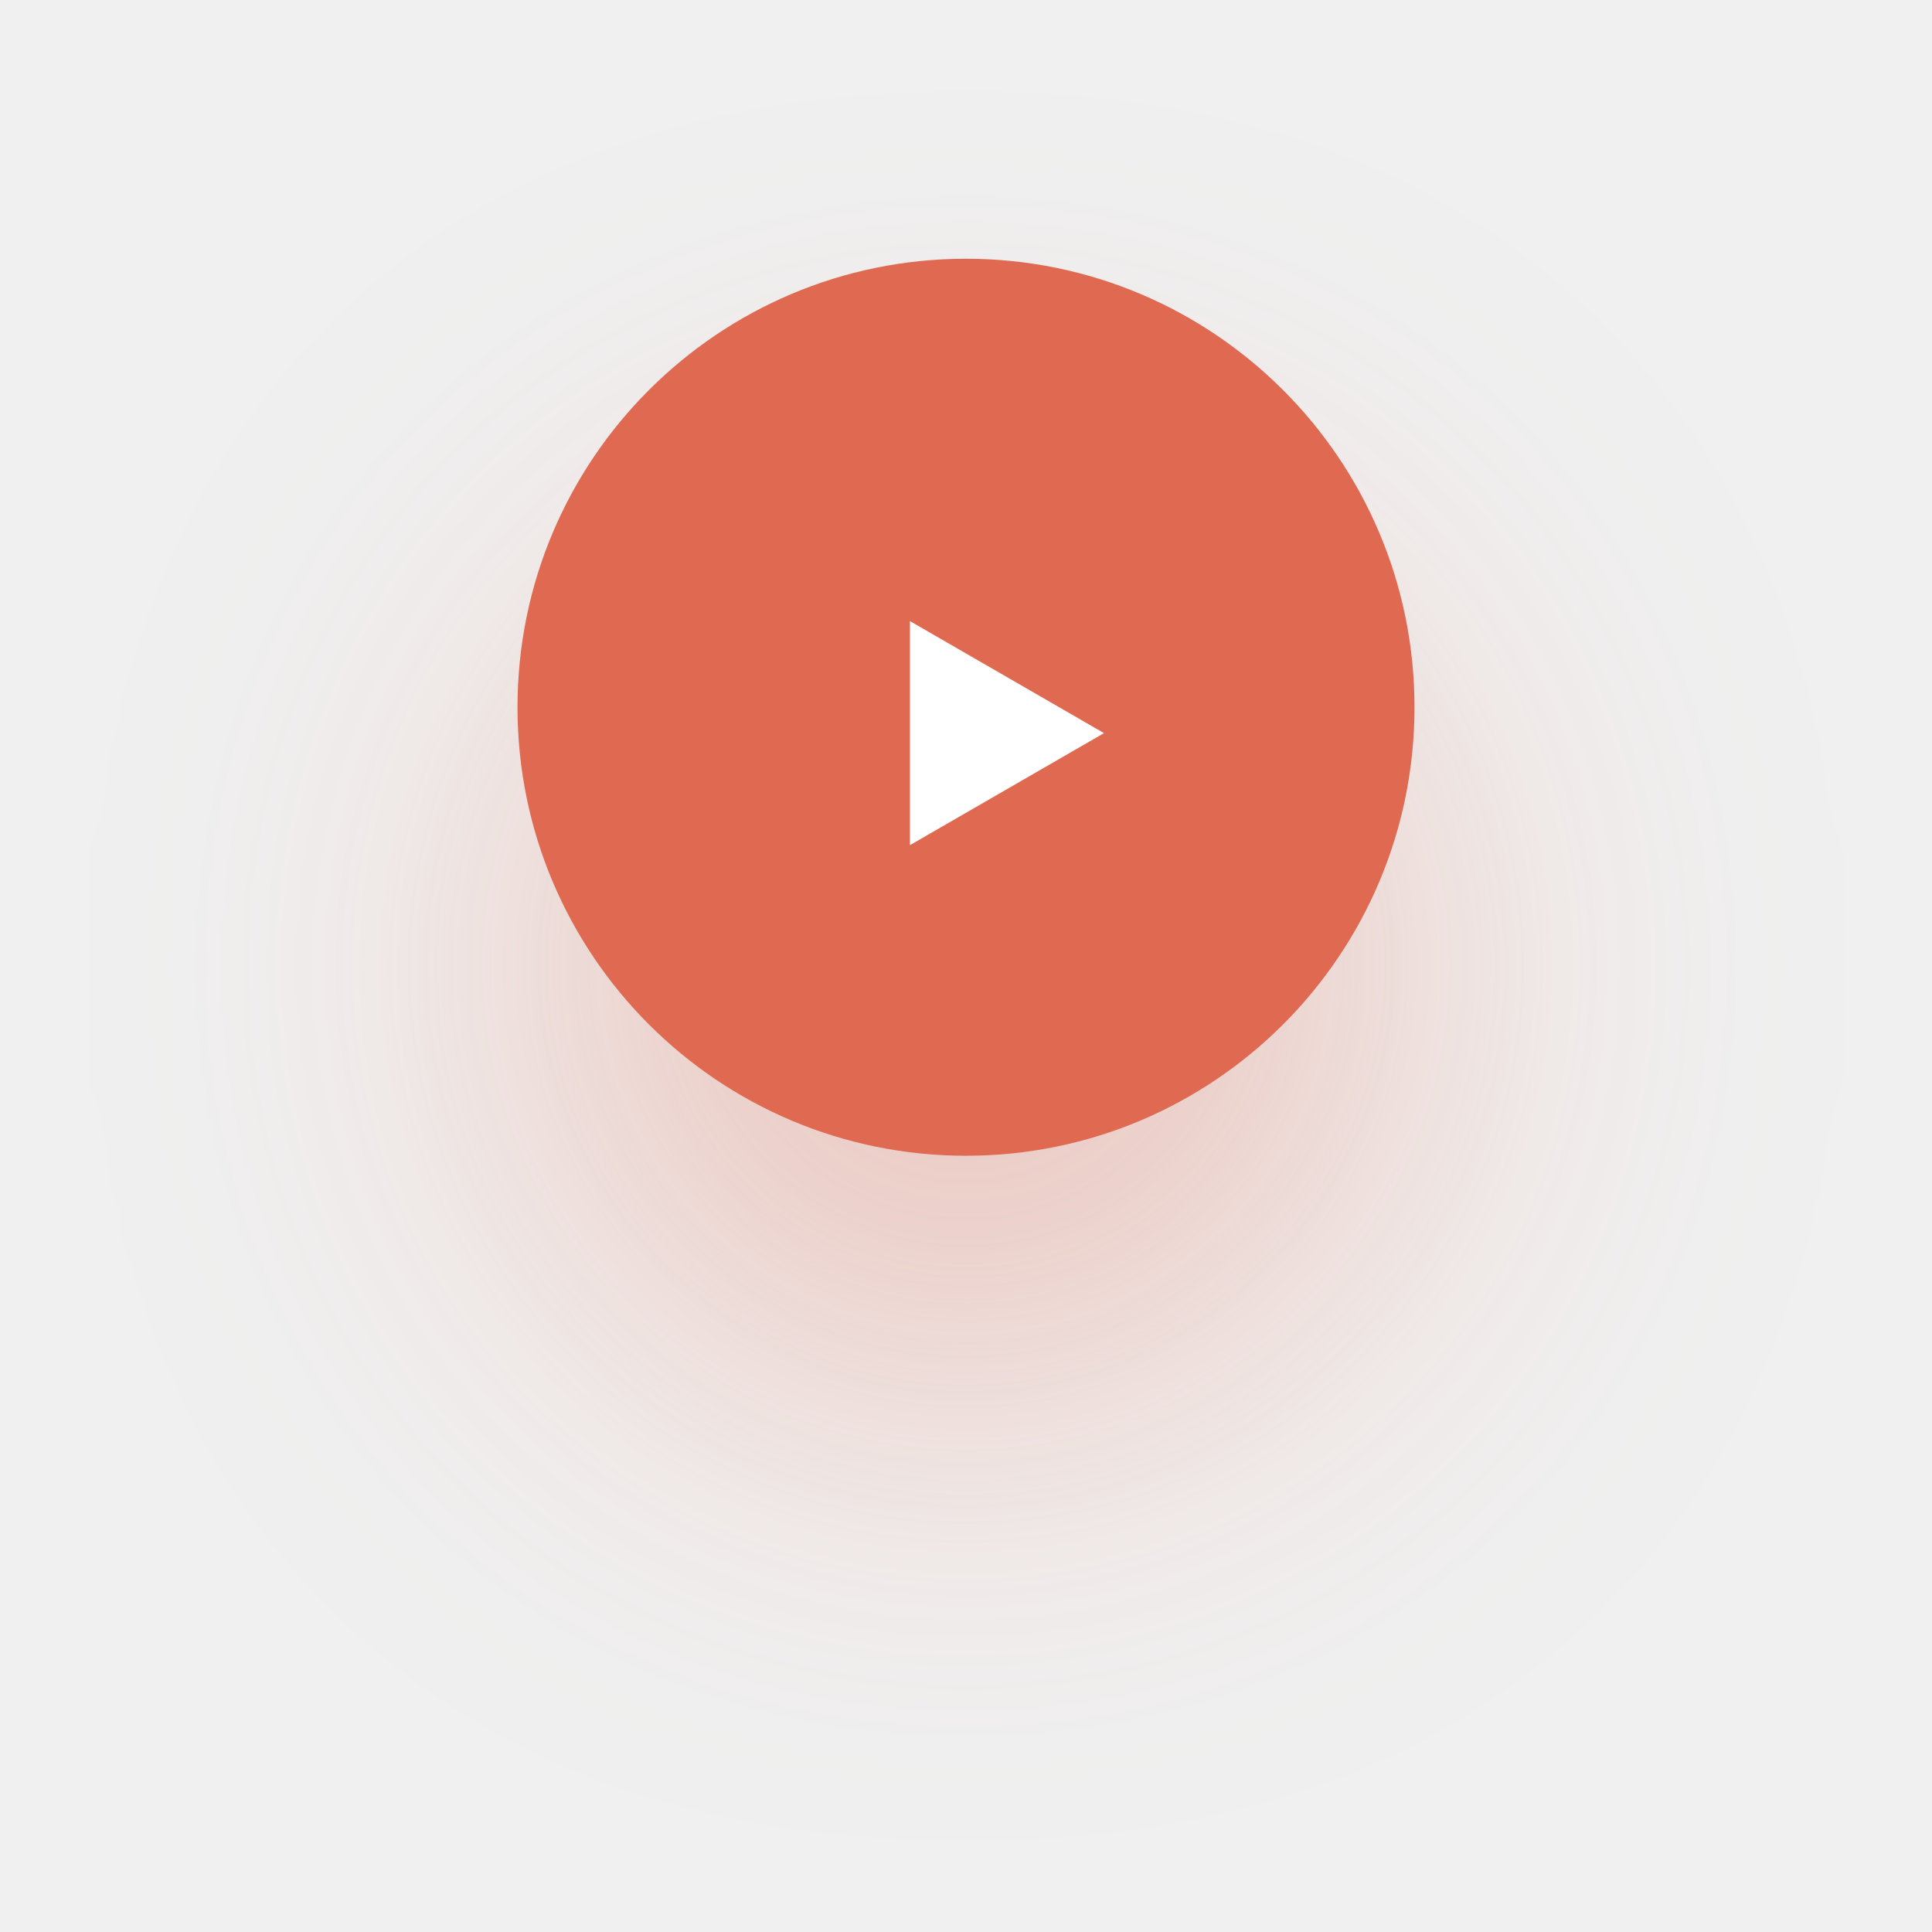
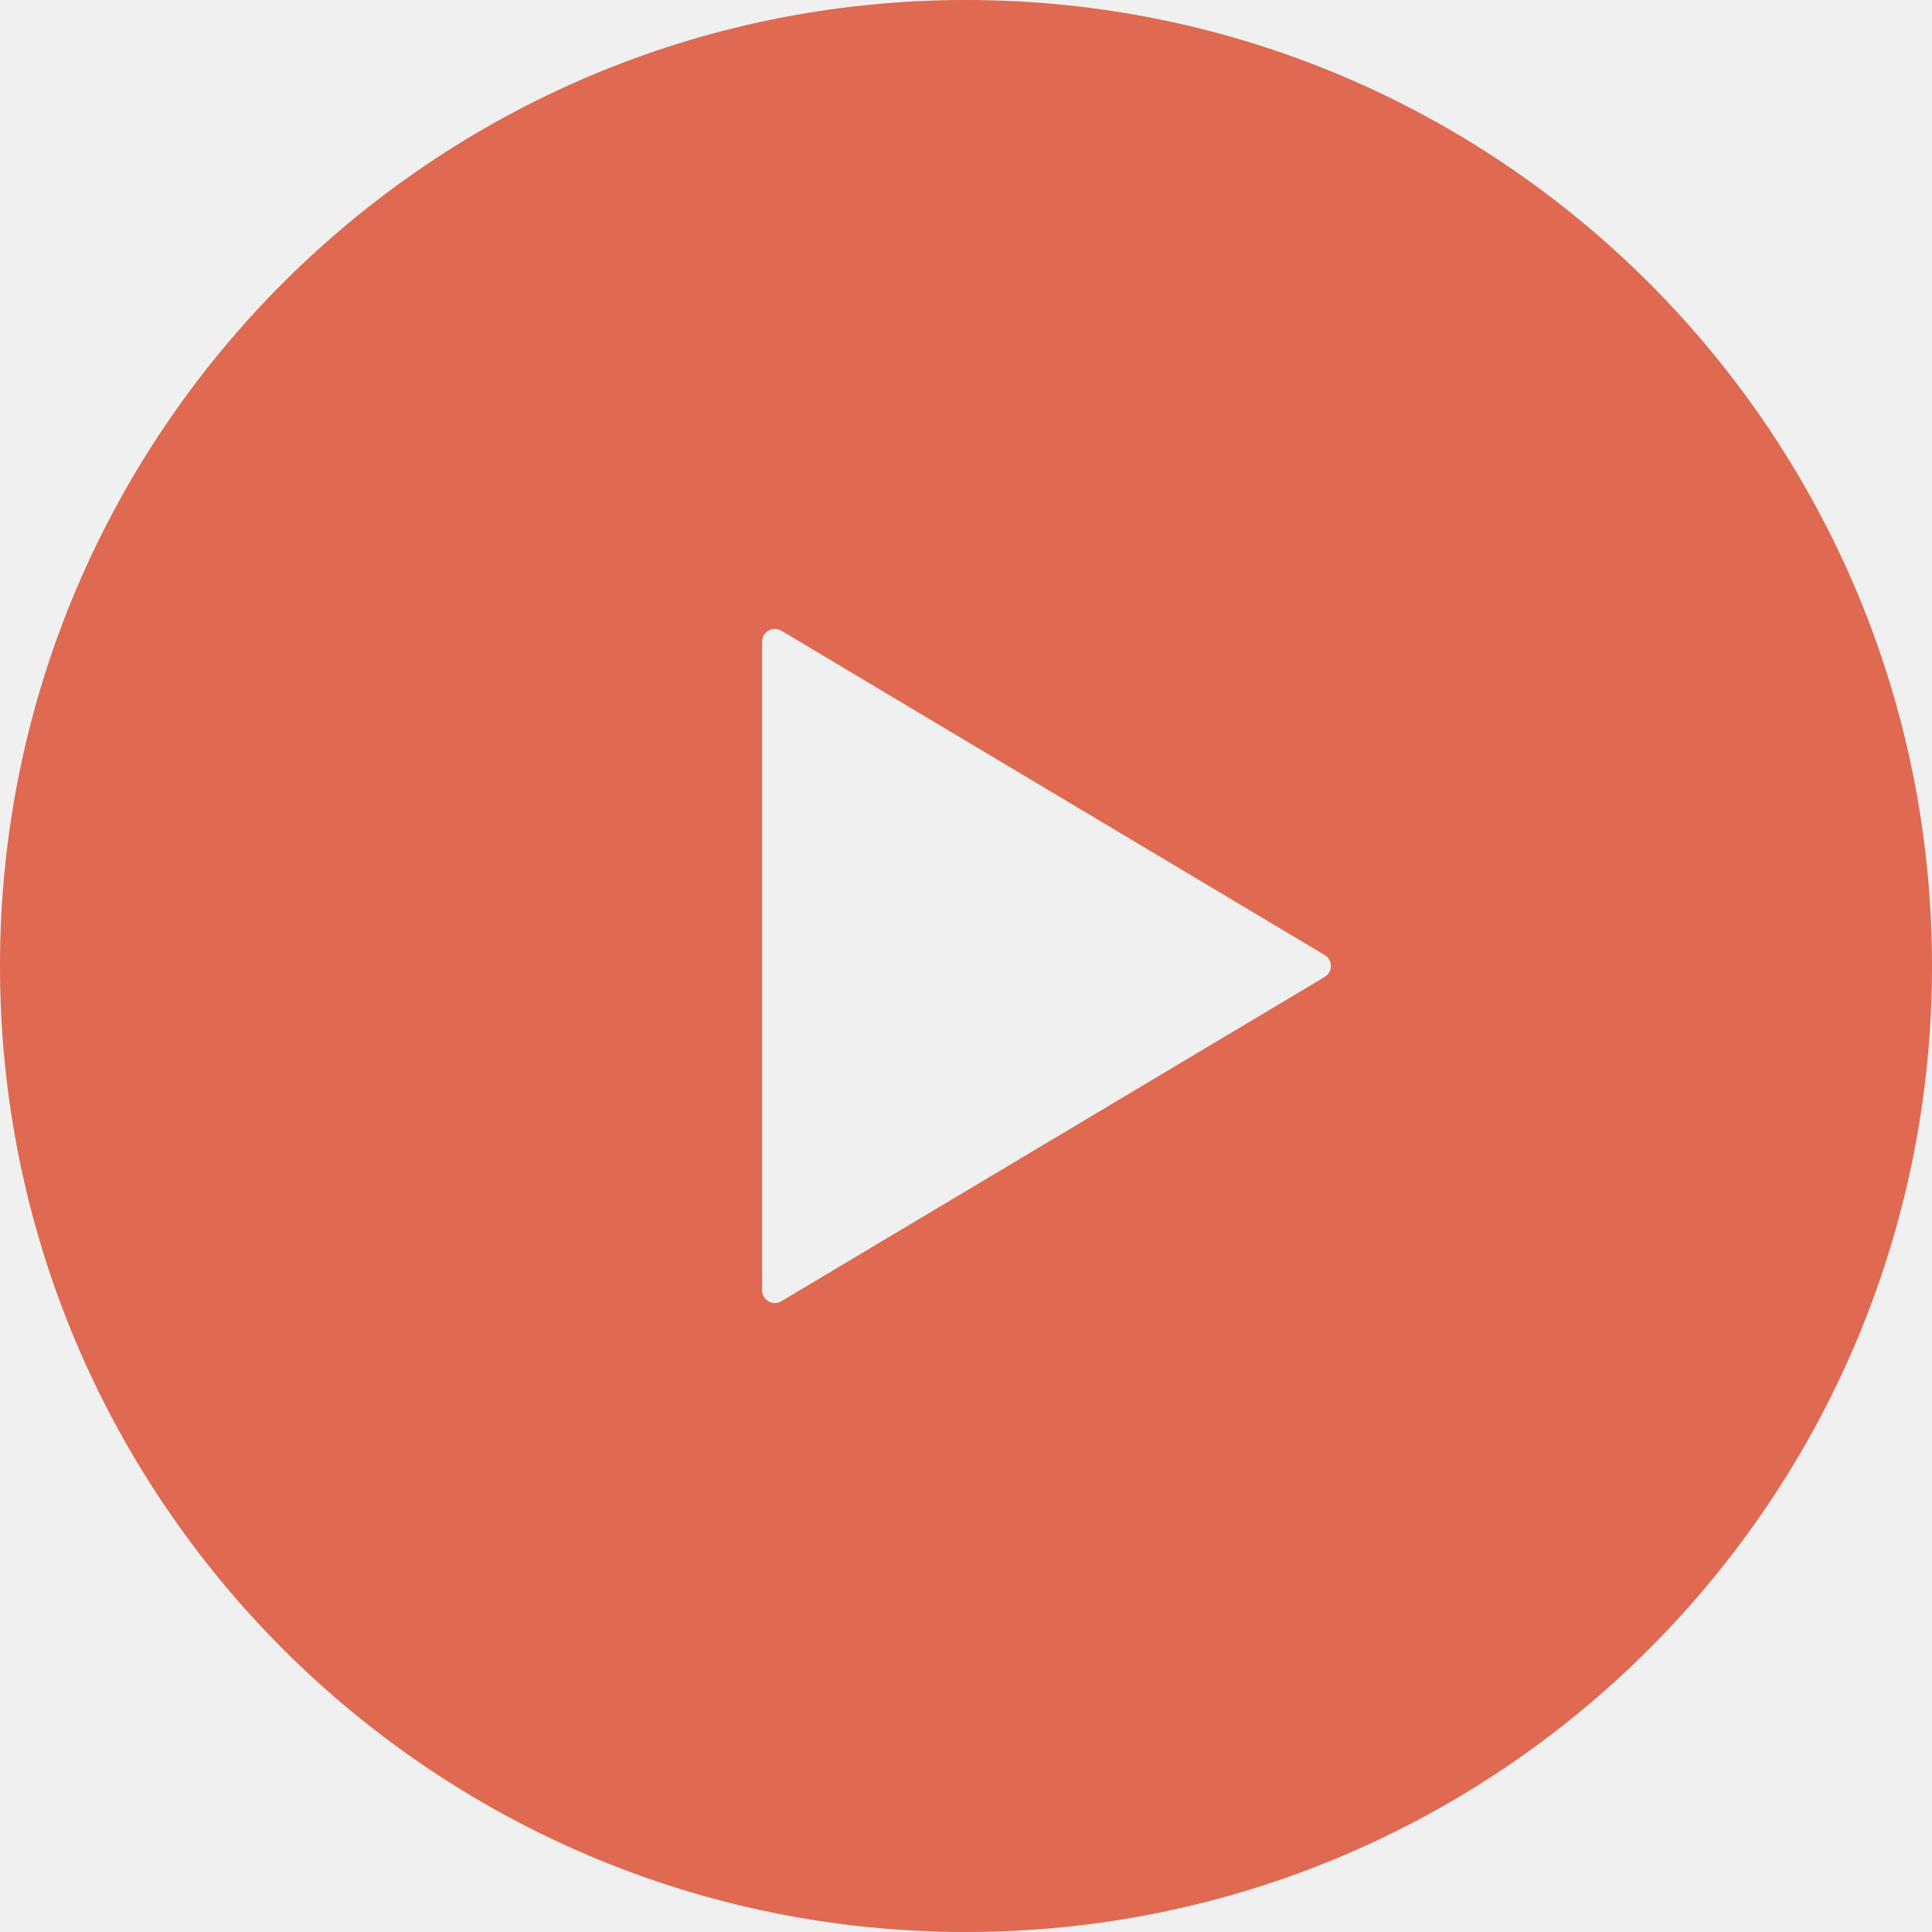
- <svg xmlns="http://www.w3.org/2000/svg" width="112" height="112" viewBox="0 0 112 112" fill="none">
-   <g id="Play button">
-     <g id="Ellipse 8" filter="url(#filter0_d_1_131)">
-       <circle cx="56" cy="41" r="26" fill="#DF6951" />
+ <svg xmlns="http://www.w3.org/2000/svg" height="100px" width="100px" version="1.1" id="_x32_" viewBox="0 0 512.00 512.00" xml:space="preserve" fill="#000000" stroke="#000000" stroke-width="0.005">
+   <g id="SVGRepo_bgCarrier" stroke-width="0" />
+   <g id="SVGRepo_tracerCarrier" stroke-linecap="round" stroke-linejoin="round" />
+   <g id="SVGRepo_iconCarrier">
+     <style type="text/css"> .st0{fill:#df6951;} </style>
+     <g>
+       <path class="st0" d="M256,0C114.625,0,0,114.625,0,256c0,141.374,114.625,256,256,256c141.374,0,256-114.626,256-256 C512,114.625,397.374,0,256,0z M351.062,258.898l-144,85.945c-1.031,0.626-2.344,0.657-3.406,0.031 c-1.031-0.594-1.687-1.702-1.687-2.937v-85.946v-85.946c0-1.218,0.656-2.343,1.687-2.938c1.062-0.609,2.375-0.578,3.406,0.031 l144,85.962c1.031,0.586,1.641,1.718,1.641,2.89C352.703,257.187,352.094,258.297,351.062,258.898z" />
    </g>
-     <path id="Polygon 1" d="M64 42.5L52.75 48.995L52.75 36.005L64 42.5Z" fill="white" />
  </g>
-   <defs>
-     <filter id="filter0_d_1_131" x="0" y="0" width="112" height="112" filterUnits="userSpaceOnUse" color-interpolation-filters="sRGB">
-       <feFlood flood-opacity="0" result="BackgroundImageFix" />
-       <feColorMatrix in="SourceAlpha" type="matrix" values="0 0 0 0 0 0 0 0 0 0 0 0 0 0 0 0 0 0 127 0" result="hardAlpha" />
-       <feOffset dy="15" />
-       <feGaussianBlur stdDeviation="15" />
-       <feColorMatrix type="matrix" values="0 0 0 0 0.875 0 0 0 0 0.412 0 0 0 0 0.318 0 0 0 0.3 0" />
-       <feBlend mode="normal" in2="BackgroundImageFix" result="effect1_dropShadow_1_131" />
-       <feBlend mode="normal" in="SourceGraphic" in2="effect1_dropShadow_1_131" result="shape" />
-     </filter>
-   </defs>
</svg>
